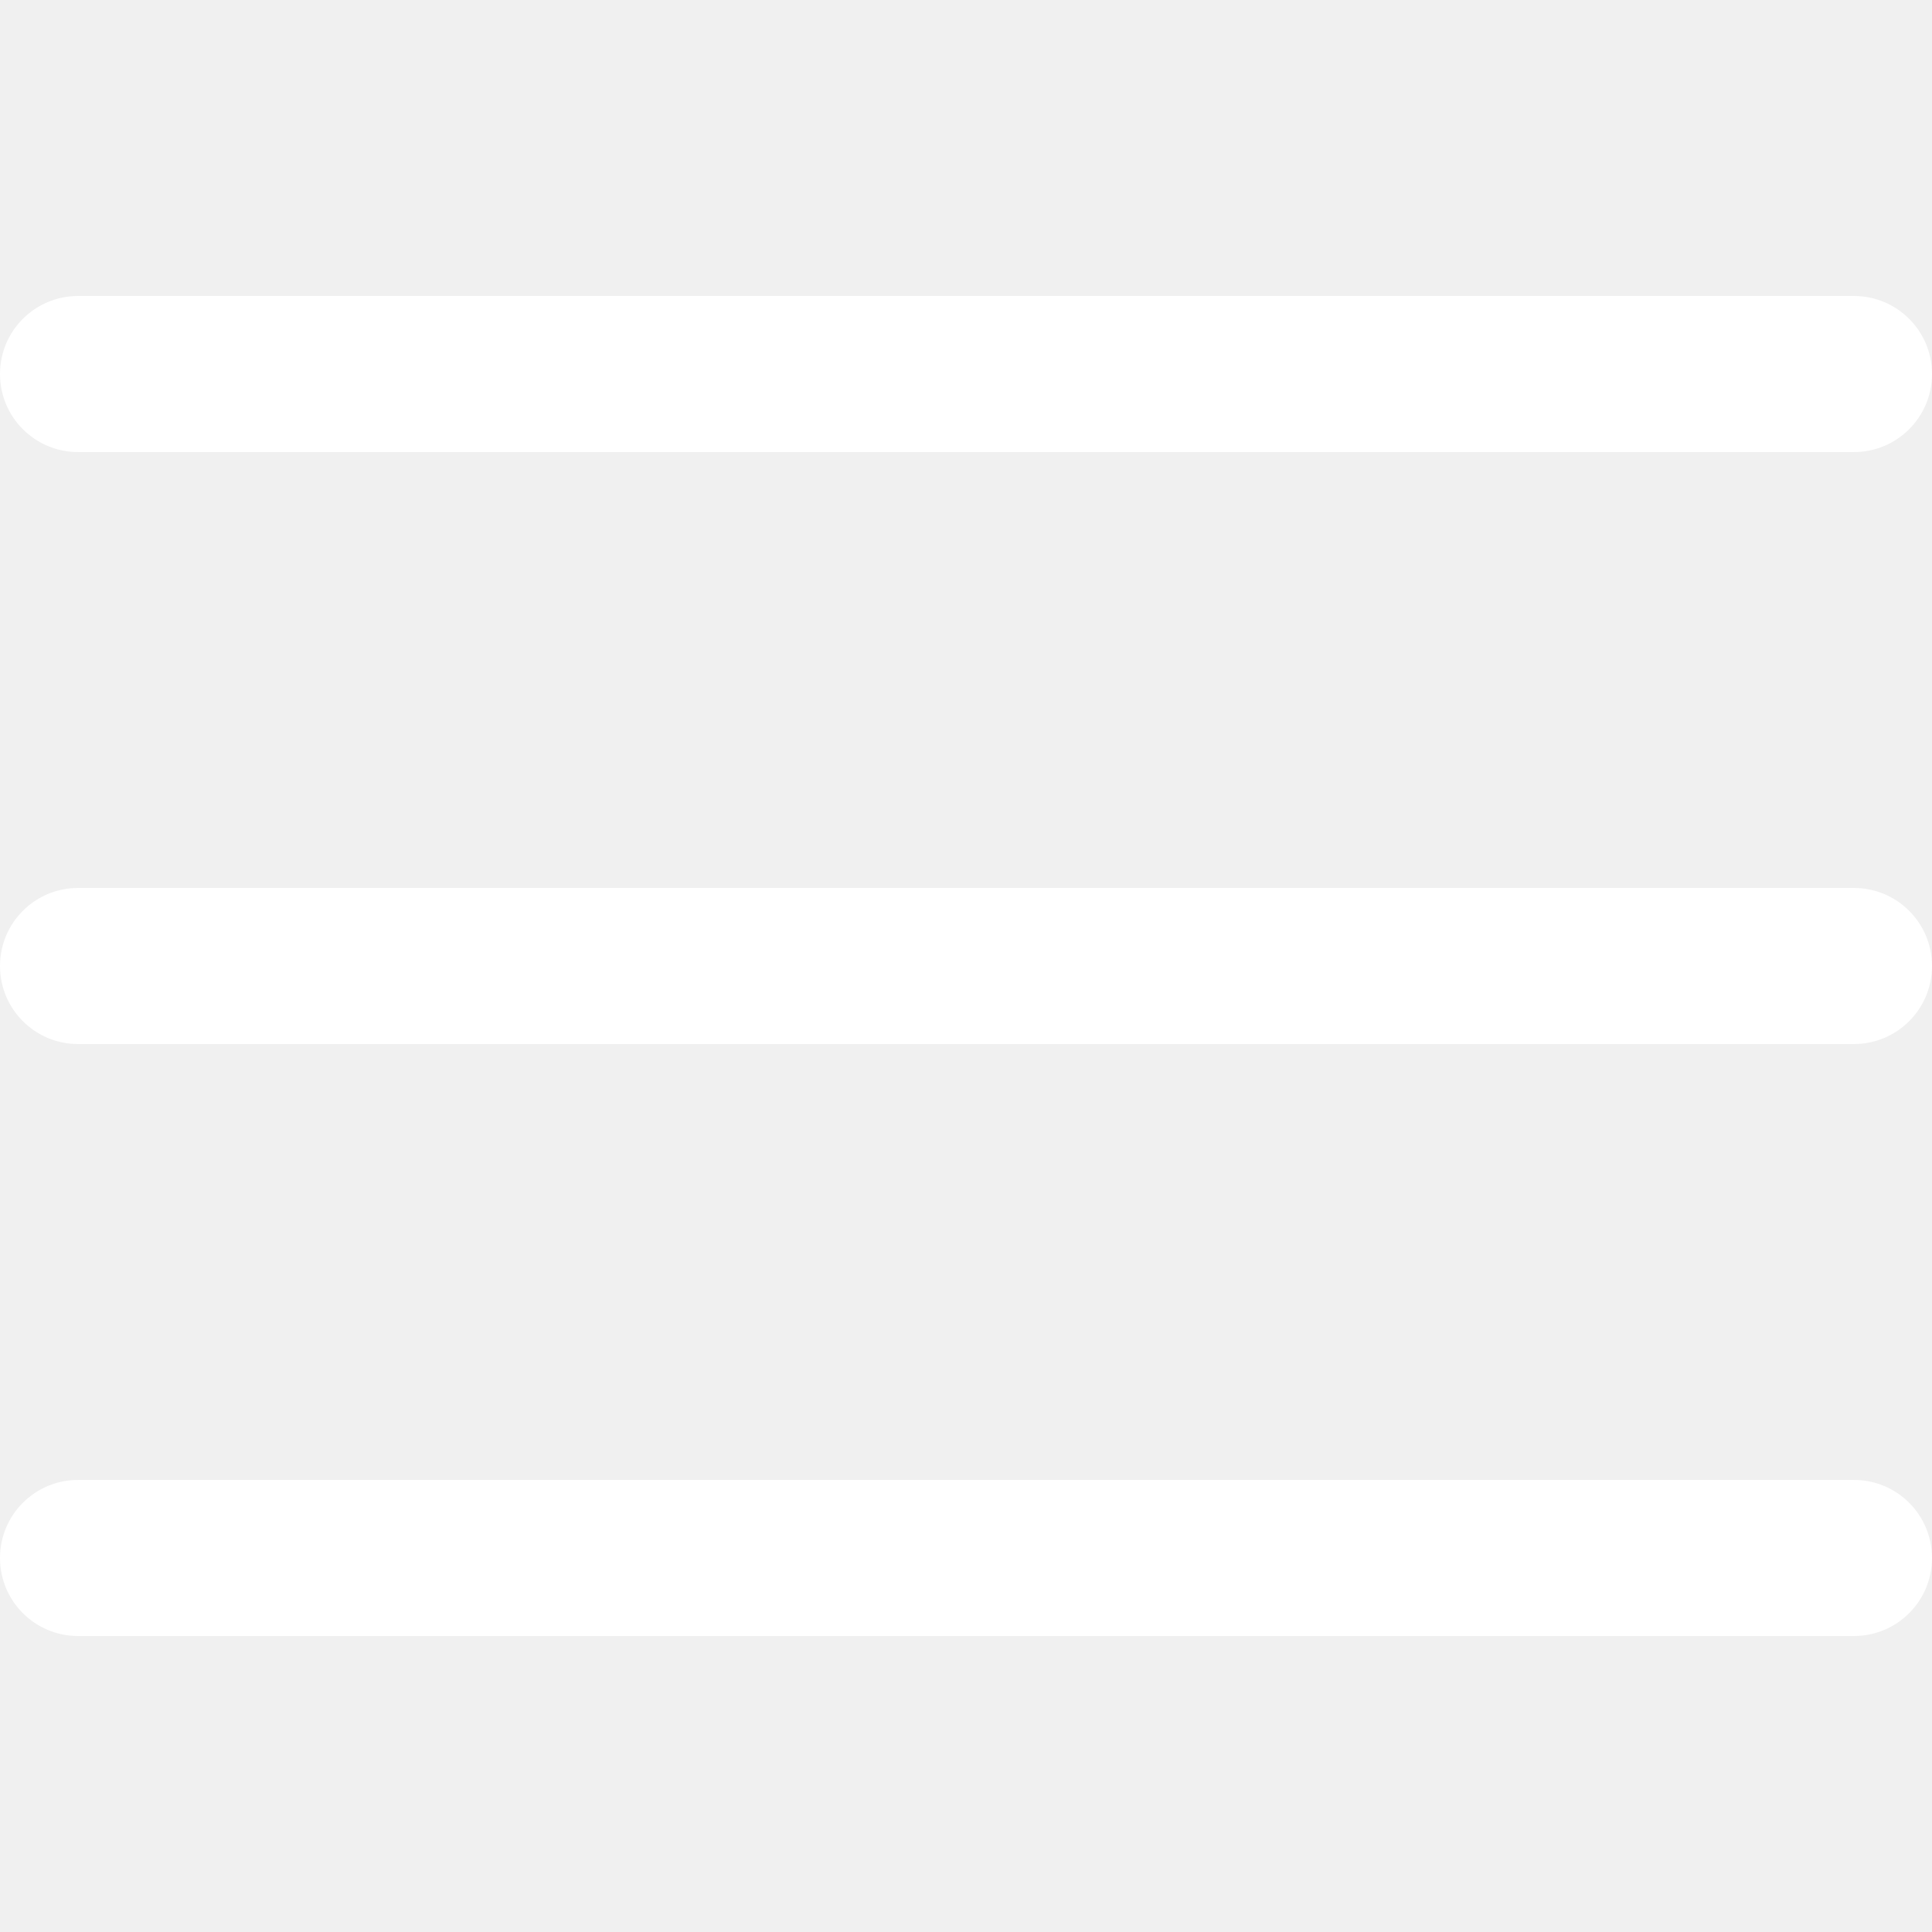
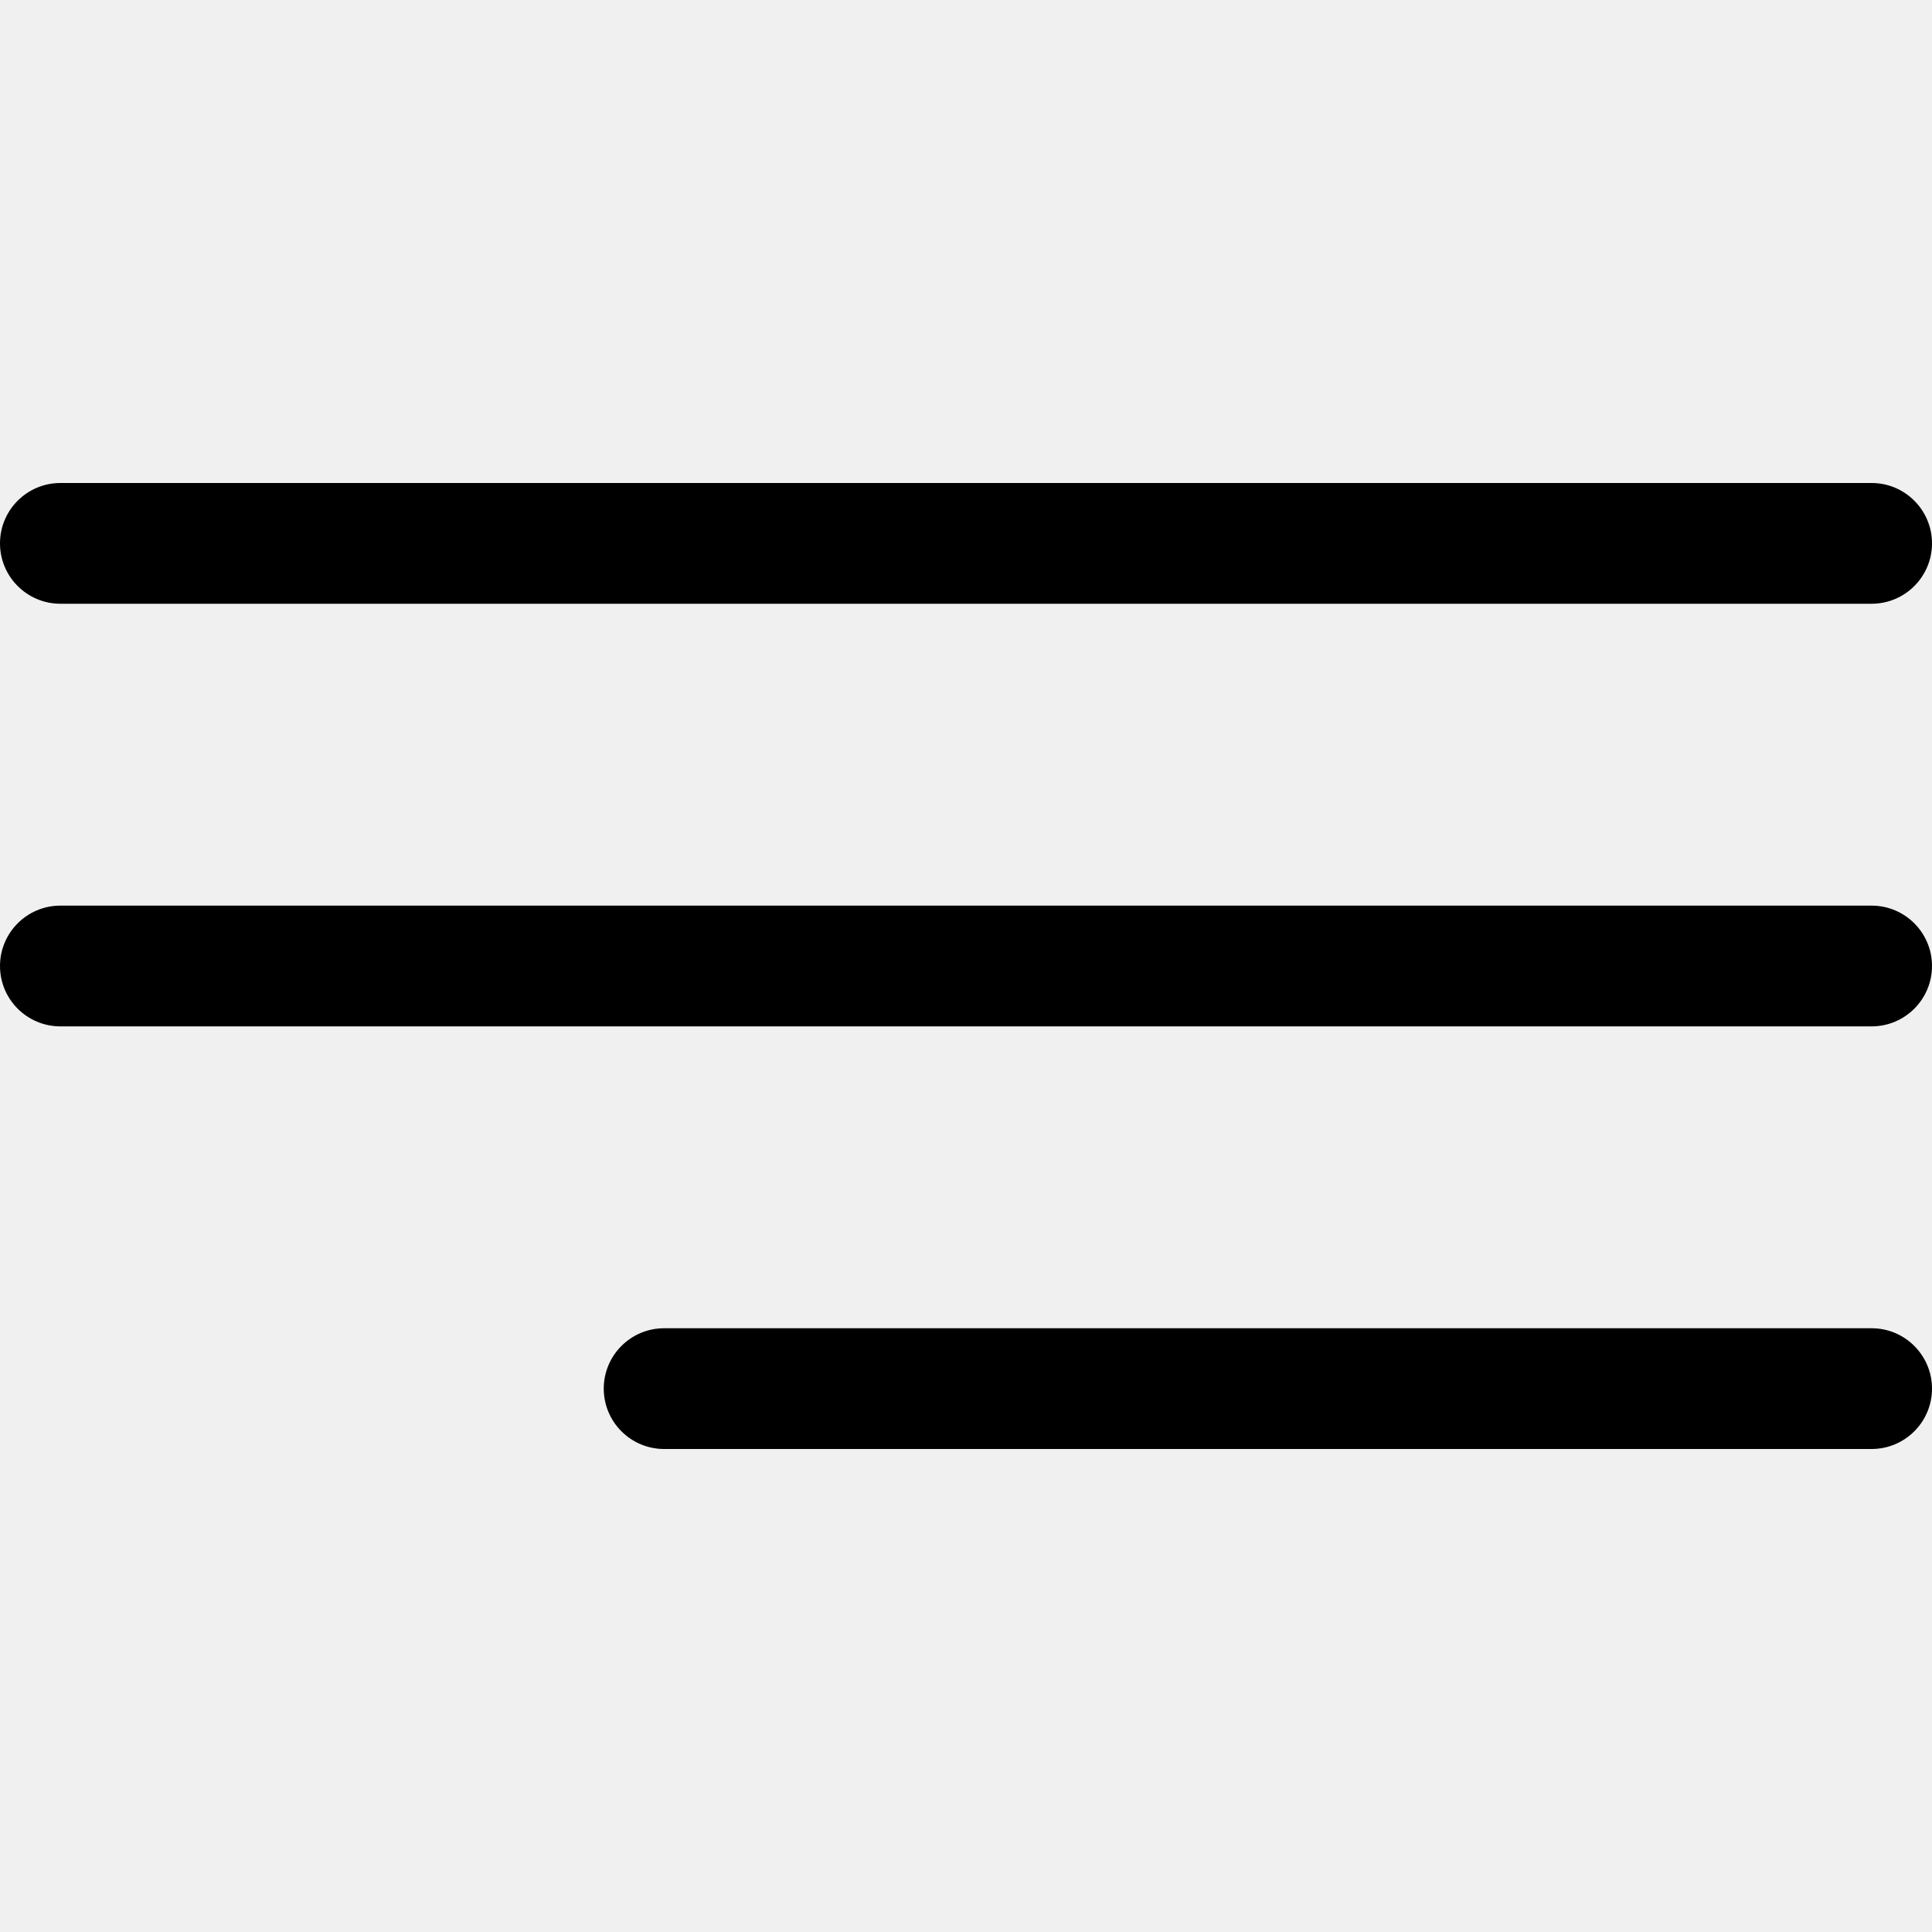
- <svg xmlns="http://www.w3.org/2000/svg" version="1.1" id="Layer_1" x="0px" y="0px" viewBox="0 0 512 512" style="enable-background:new 0 0 512 512;" xml:space="preserve" width="512px" height="512px">
+ <svg xmlns="http://www.w3.org/2000/svg" version="1.1" id="Capa_1" x="0px" y="0px" viewBox="0 0 384.97 384.97" style="enable-background:new 0 0 384.97 384.97;" xml:space="preserve">
  <g>
-     <g>
-       <g>
-         <path d="M491.318,235.318H20.682C9.26,235.318,0,244.577,0,256s9.26,20.682,20.682,20.682h470.636    c11.423,0,20.682-9.259,20.682-20.682C512,244.578,502.741,235.318,491.318,235.318z" data-original="#000000" class="active-path" data-old_color="#000000" fill="#FFFFFF" />
-       </g>
+     <g id="Menu_1_">
+       <path d="M12.03,120.303h360.909c6.641,0,12.03-5.39,12.03-12.03c0-6.641-5.39-12.03-12.03-12.03H12.03    c-6.641,0-12.03,5.39-12.03,12.03C0,114.913,5.39,120.303,12.03,120.303z" />
+       <path d="M372.939,180.455H12.03c-6.641,0-12.03,5.39-12.03,12.03s5.39,12.03,12.03,12.03h360.909c6.641,0,12.03-5.39,12.03-12.03    S379.58,180.455,372.939,180.455z" />
+       <path d="M372.939,264.667H132.333c-6.641,0-12.03,5.39-12.03,12.03c0,6.641,5.39,12.03,12.03,12.03h240.606    c6.641,0,12.03-5.39,12.03-12.03C384.97,270.056,379.58,264.667,372.939,264.667z" />
    </g>
    <g>
-       <g>
-         <path d="M491.318,78.439H20.682C9.26,78.439,0,87.699,0,99.121c0,11.422,9.26,20.682,20.682,20.682h470.636    c11.423,0,20.682-9.26,20.682-20.682C512,87.699,502.741,78.439,491.318,78.439z" data-original="#000000" class="active-path" data-old_color="#000000" fill="#FFFFFF" />
-       </g>
-     </g>
+ 	</g>
    <g>
-       <g>
-         <path d="M491.318,392.197H20.682C9.26,392.197,0,401.456,0,412.879s9.26,20.682,20.682,20.682h470.636    c11.423,0,20.682-9.259,20.682-20.682S502.741,392.197,491.318,392.197z" data-original="#000000" class="active-path" data-old_color="#000000" fill="#FFFFFF" />
-       </g>
-     </g>
+ 	</g>
+     <g>
+ 	</g>
+     <g>
+ 	</g>
+     <g>
+ 	</g>
+     <g>
+ 	</g>
  </g>
+   <g>
+ </g>
+   <g>
+ </g>
+   <g>
+ </g>
+   <g>
+ </g>
+   <g>
+ </g>
+   <g>
+ </g>
+   <g>
+ </g>
+   <g>
+ </g>
+   <g>
+ </g>
+   <g>
+ </g>
+   <g>
+ </g>
+   <g>
+ </g>
+   <g>
+ </g>
+   <g>
+ </g>
+   <g>
+ </g>
</svg>
